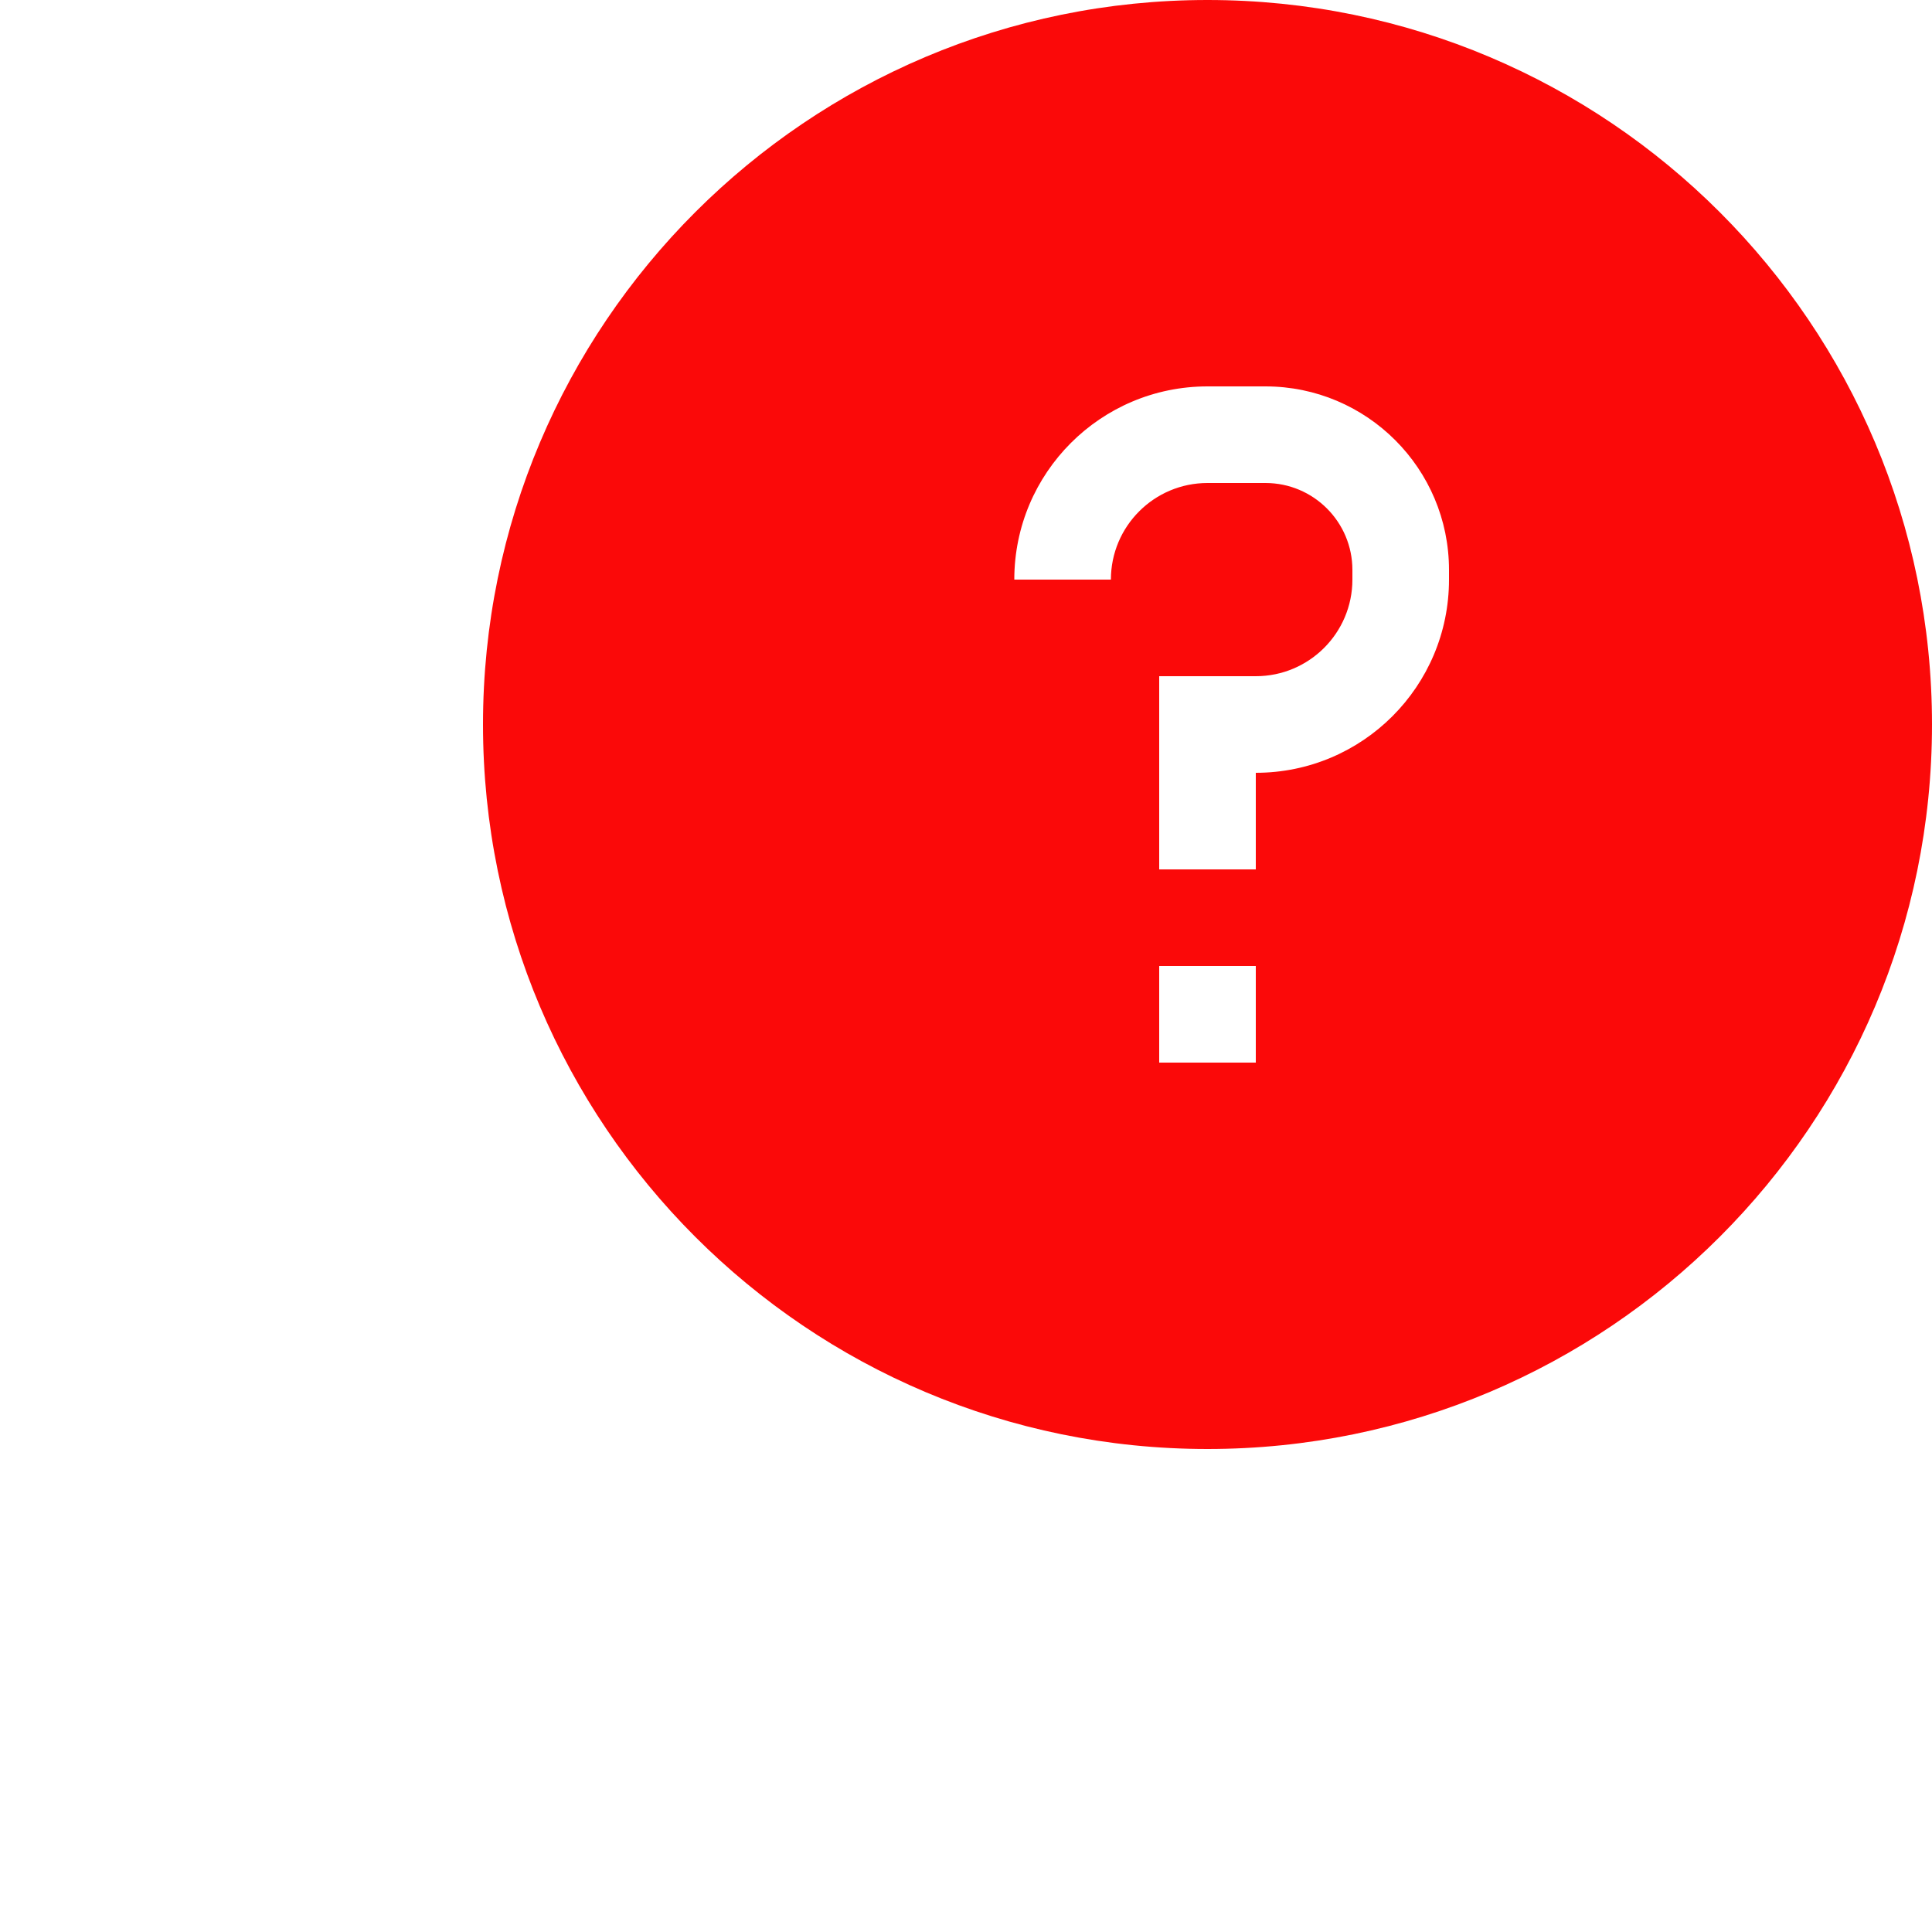
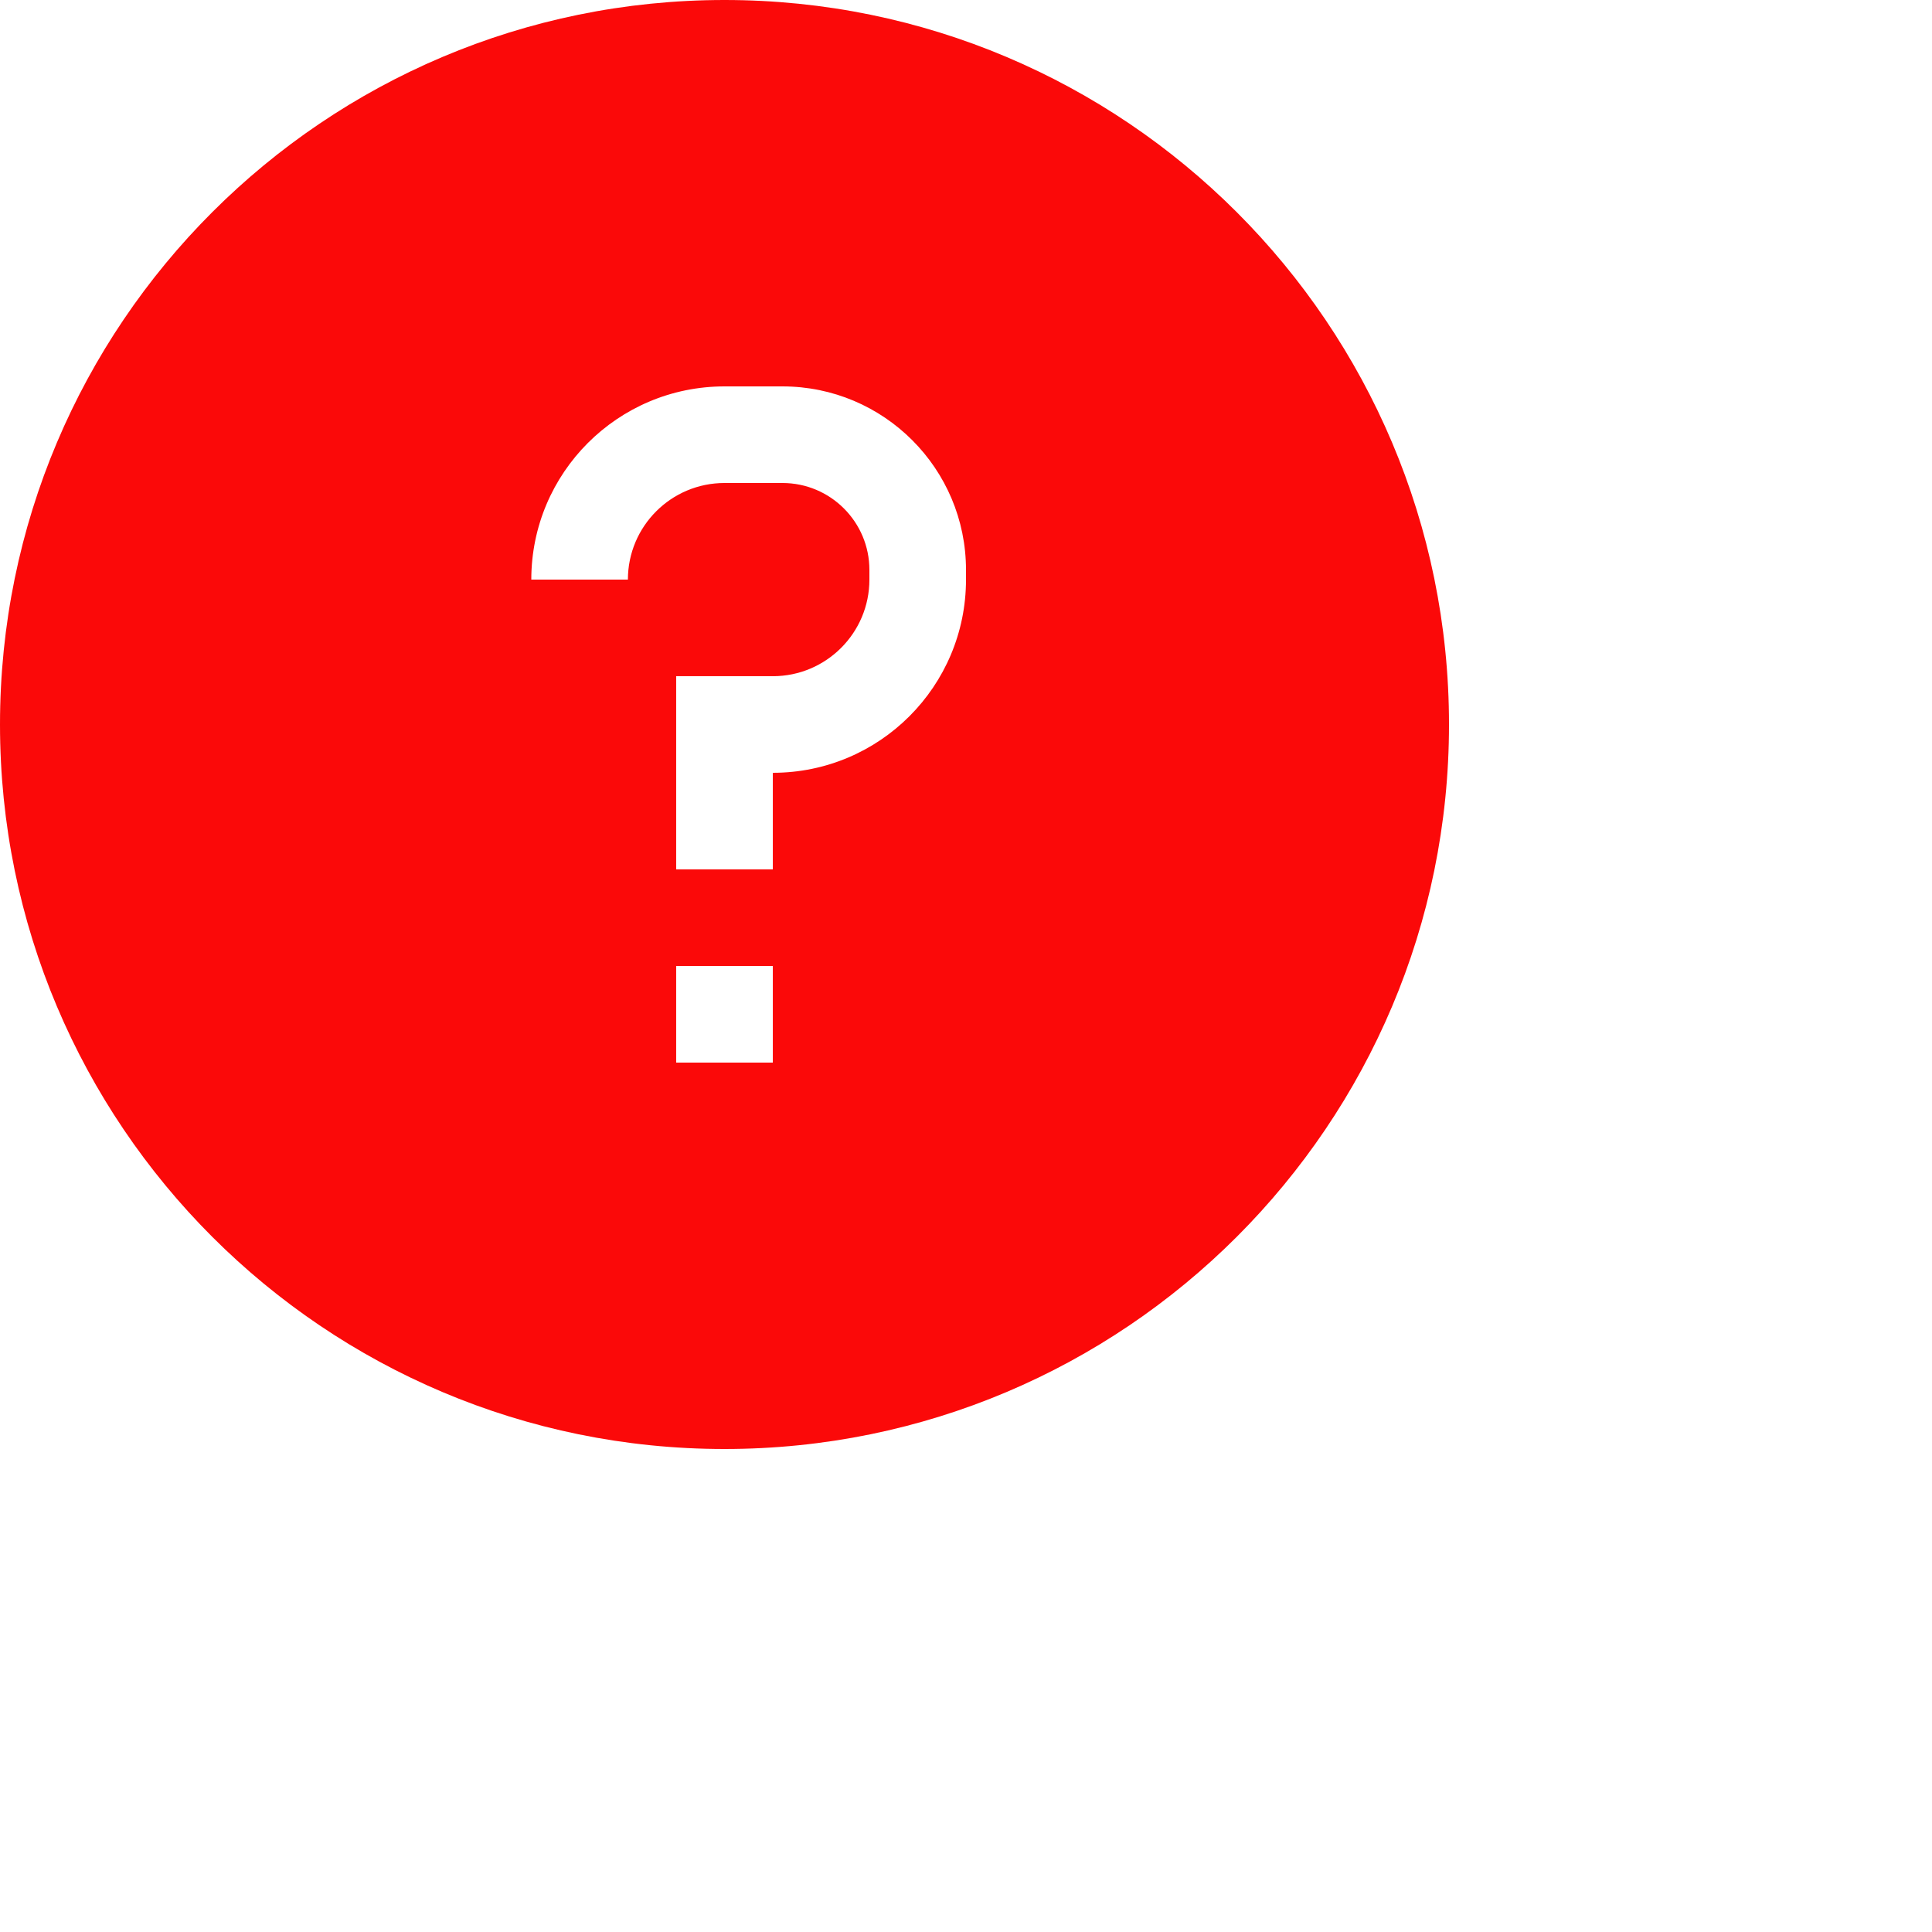
- <svg xmlns="http://www.w3.org/2000/svg" width="30" height="30" viewBox="0 0 10 20" fill="none">
+ <svg xmlns="http://www.w3.org/2000/svg" width="28" height="28" viewBox="0 0 20 20" fill="none">
  <g id="SVGRepo_bgCarrier" stroke-width="0" />
  <g id="SVGRepo_tracerCarrier" stroke-linecap="round" stroke-linejoin="round" />
  <g id="SVGRepo_iconCarrier">
    <path fill-rule="evenodd" clip-rule="evenodd" d="M0 7.5C0 3.358 3.358 0 7.5 0C11.642 0 15 3.358 15 7.5C15 11.642 11.642 15 7.5 15C3.358 15 0 11.642 0 7.5ZM5.5 6C5.5 4.895 6.395 4 7.5 4H8.1C9.149 4 10 4.851 10 5.9V6C10 7.105 9.105 8 8 8V9H7V7H8C8.552 7 9 6.552 9 6V5.9C9 5.403 8.597 5 8.1 5H7.5C6.948 5 6.5 5.448 6.5 6H5.5ZM7 11V10H8V11H7Z" fill="#fb0909" />
  </g>
</svg>
